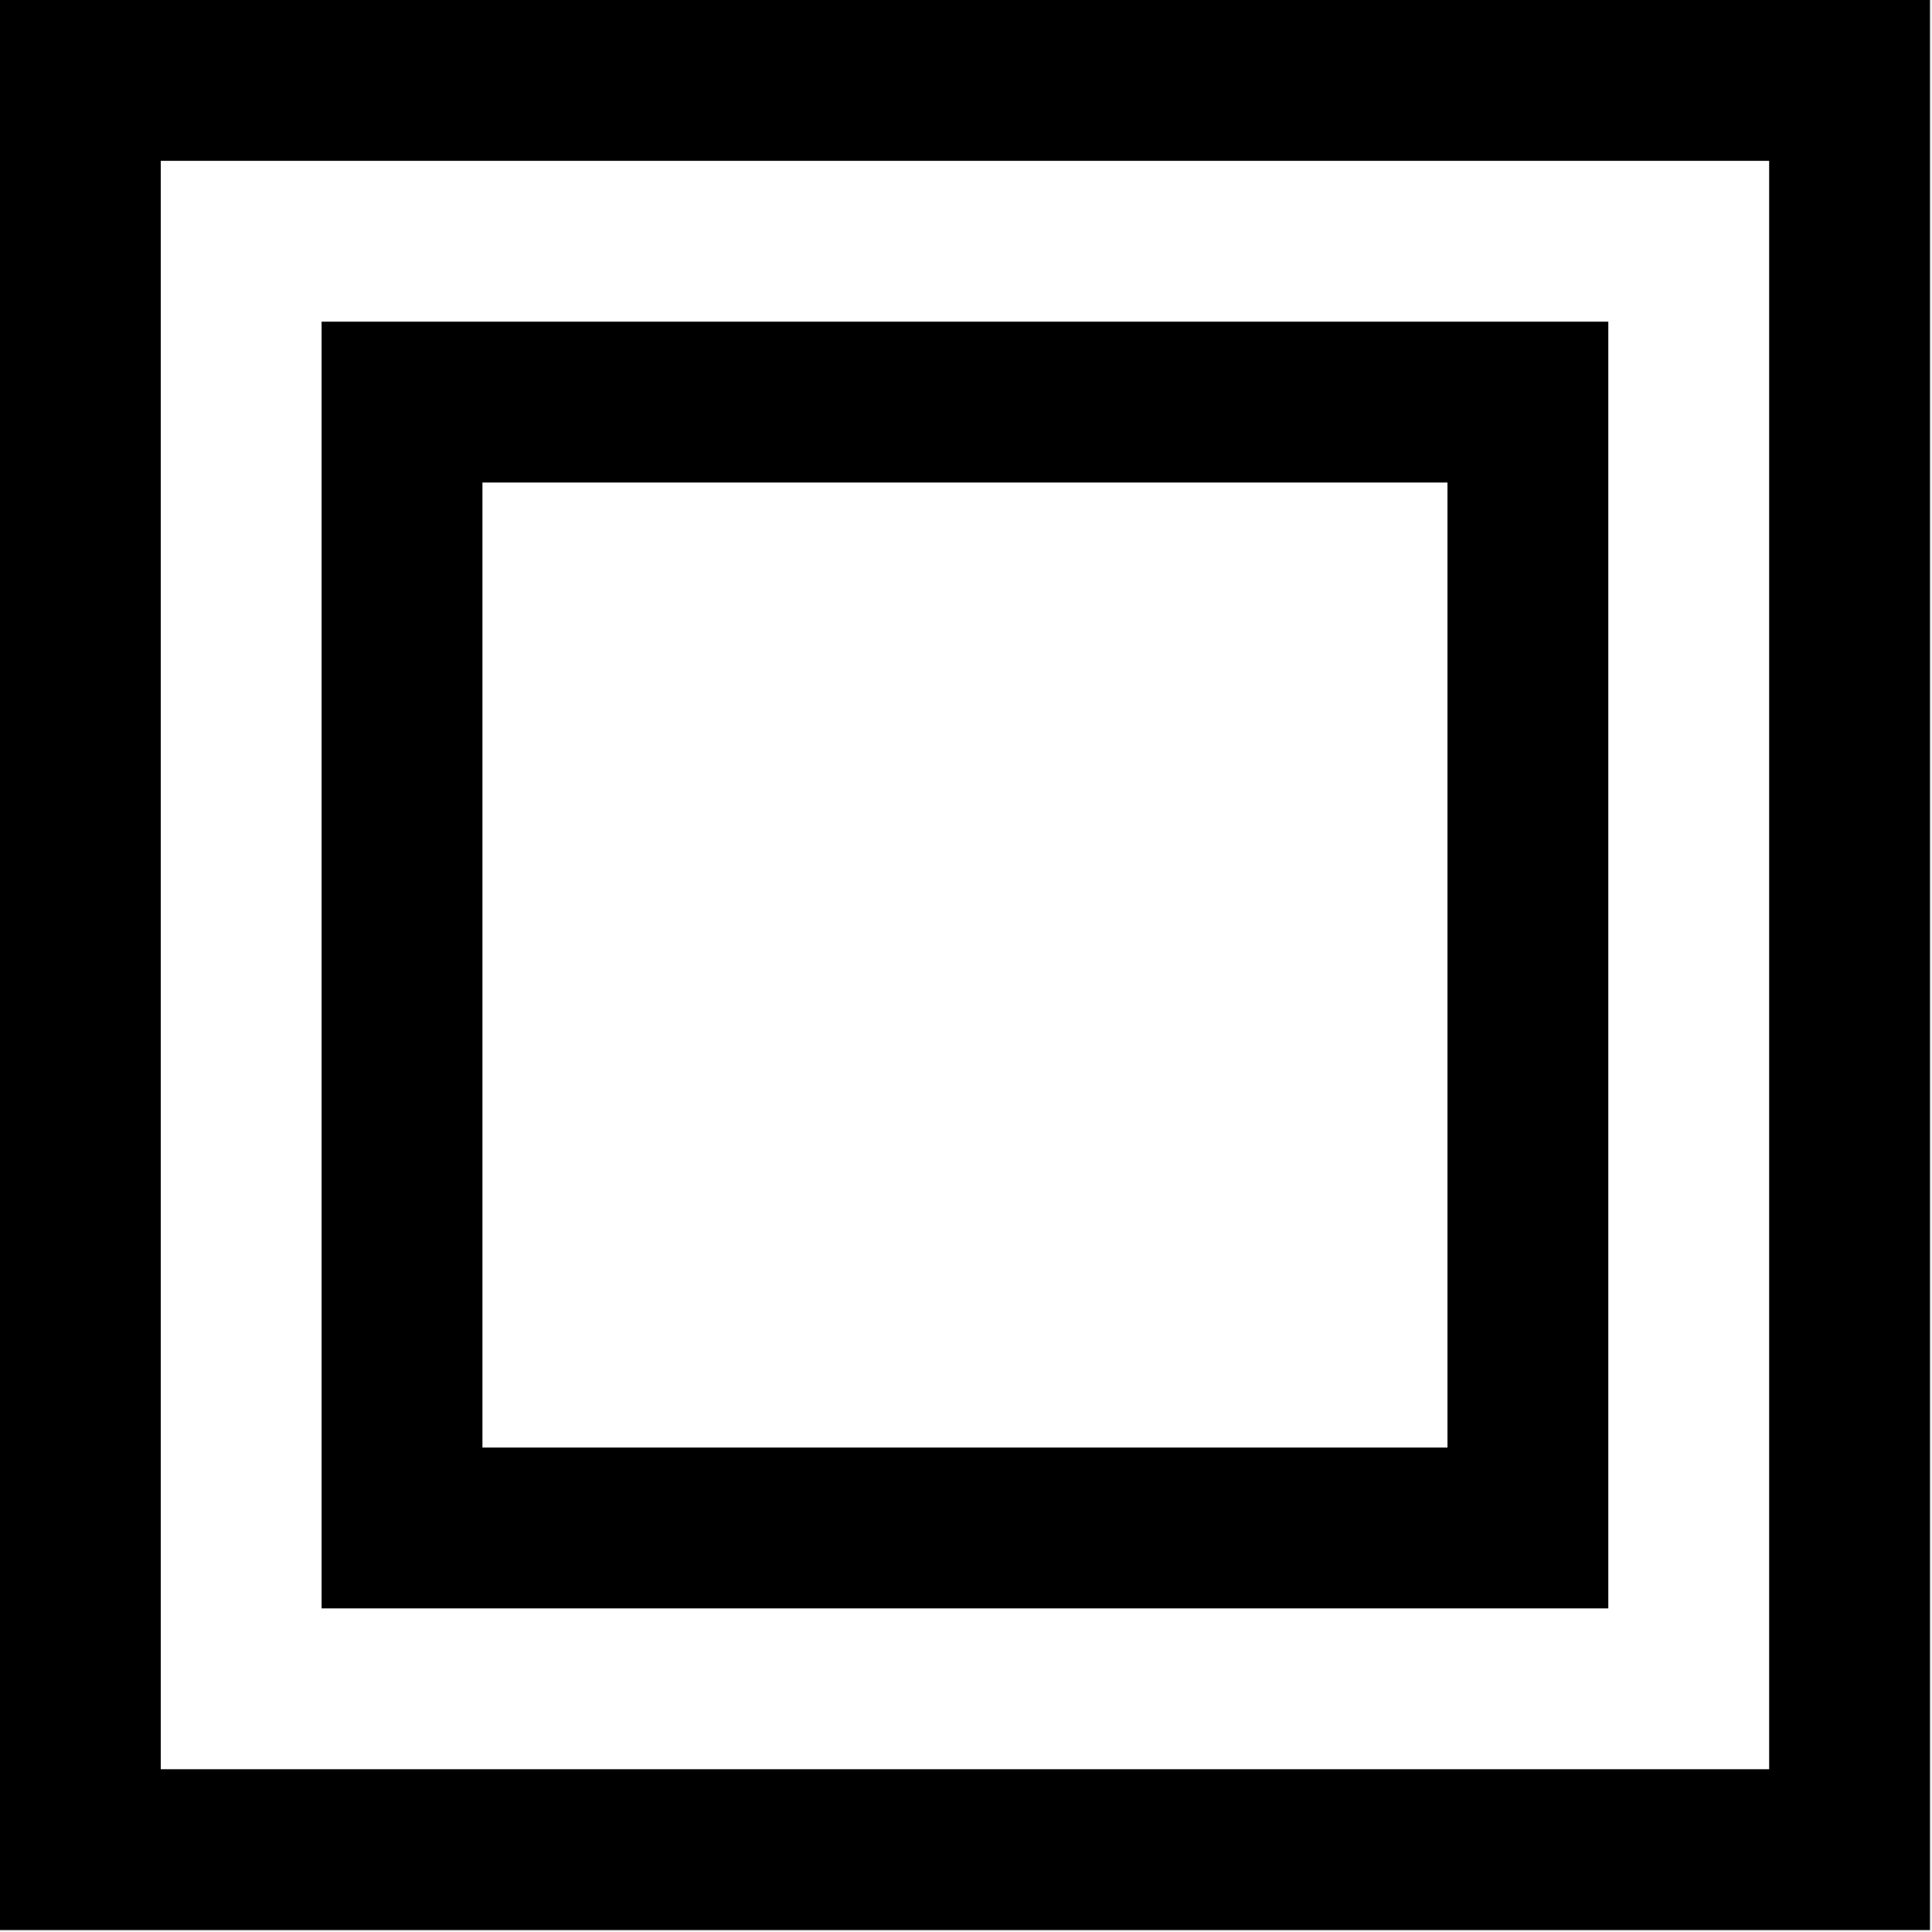
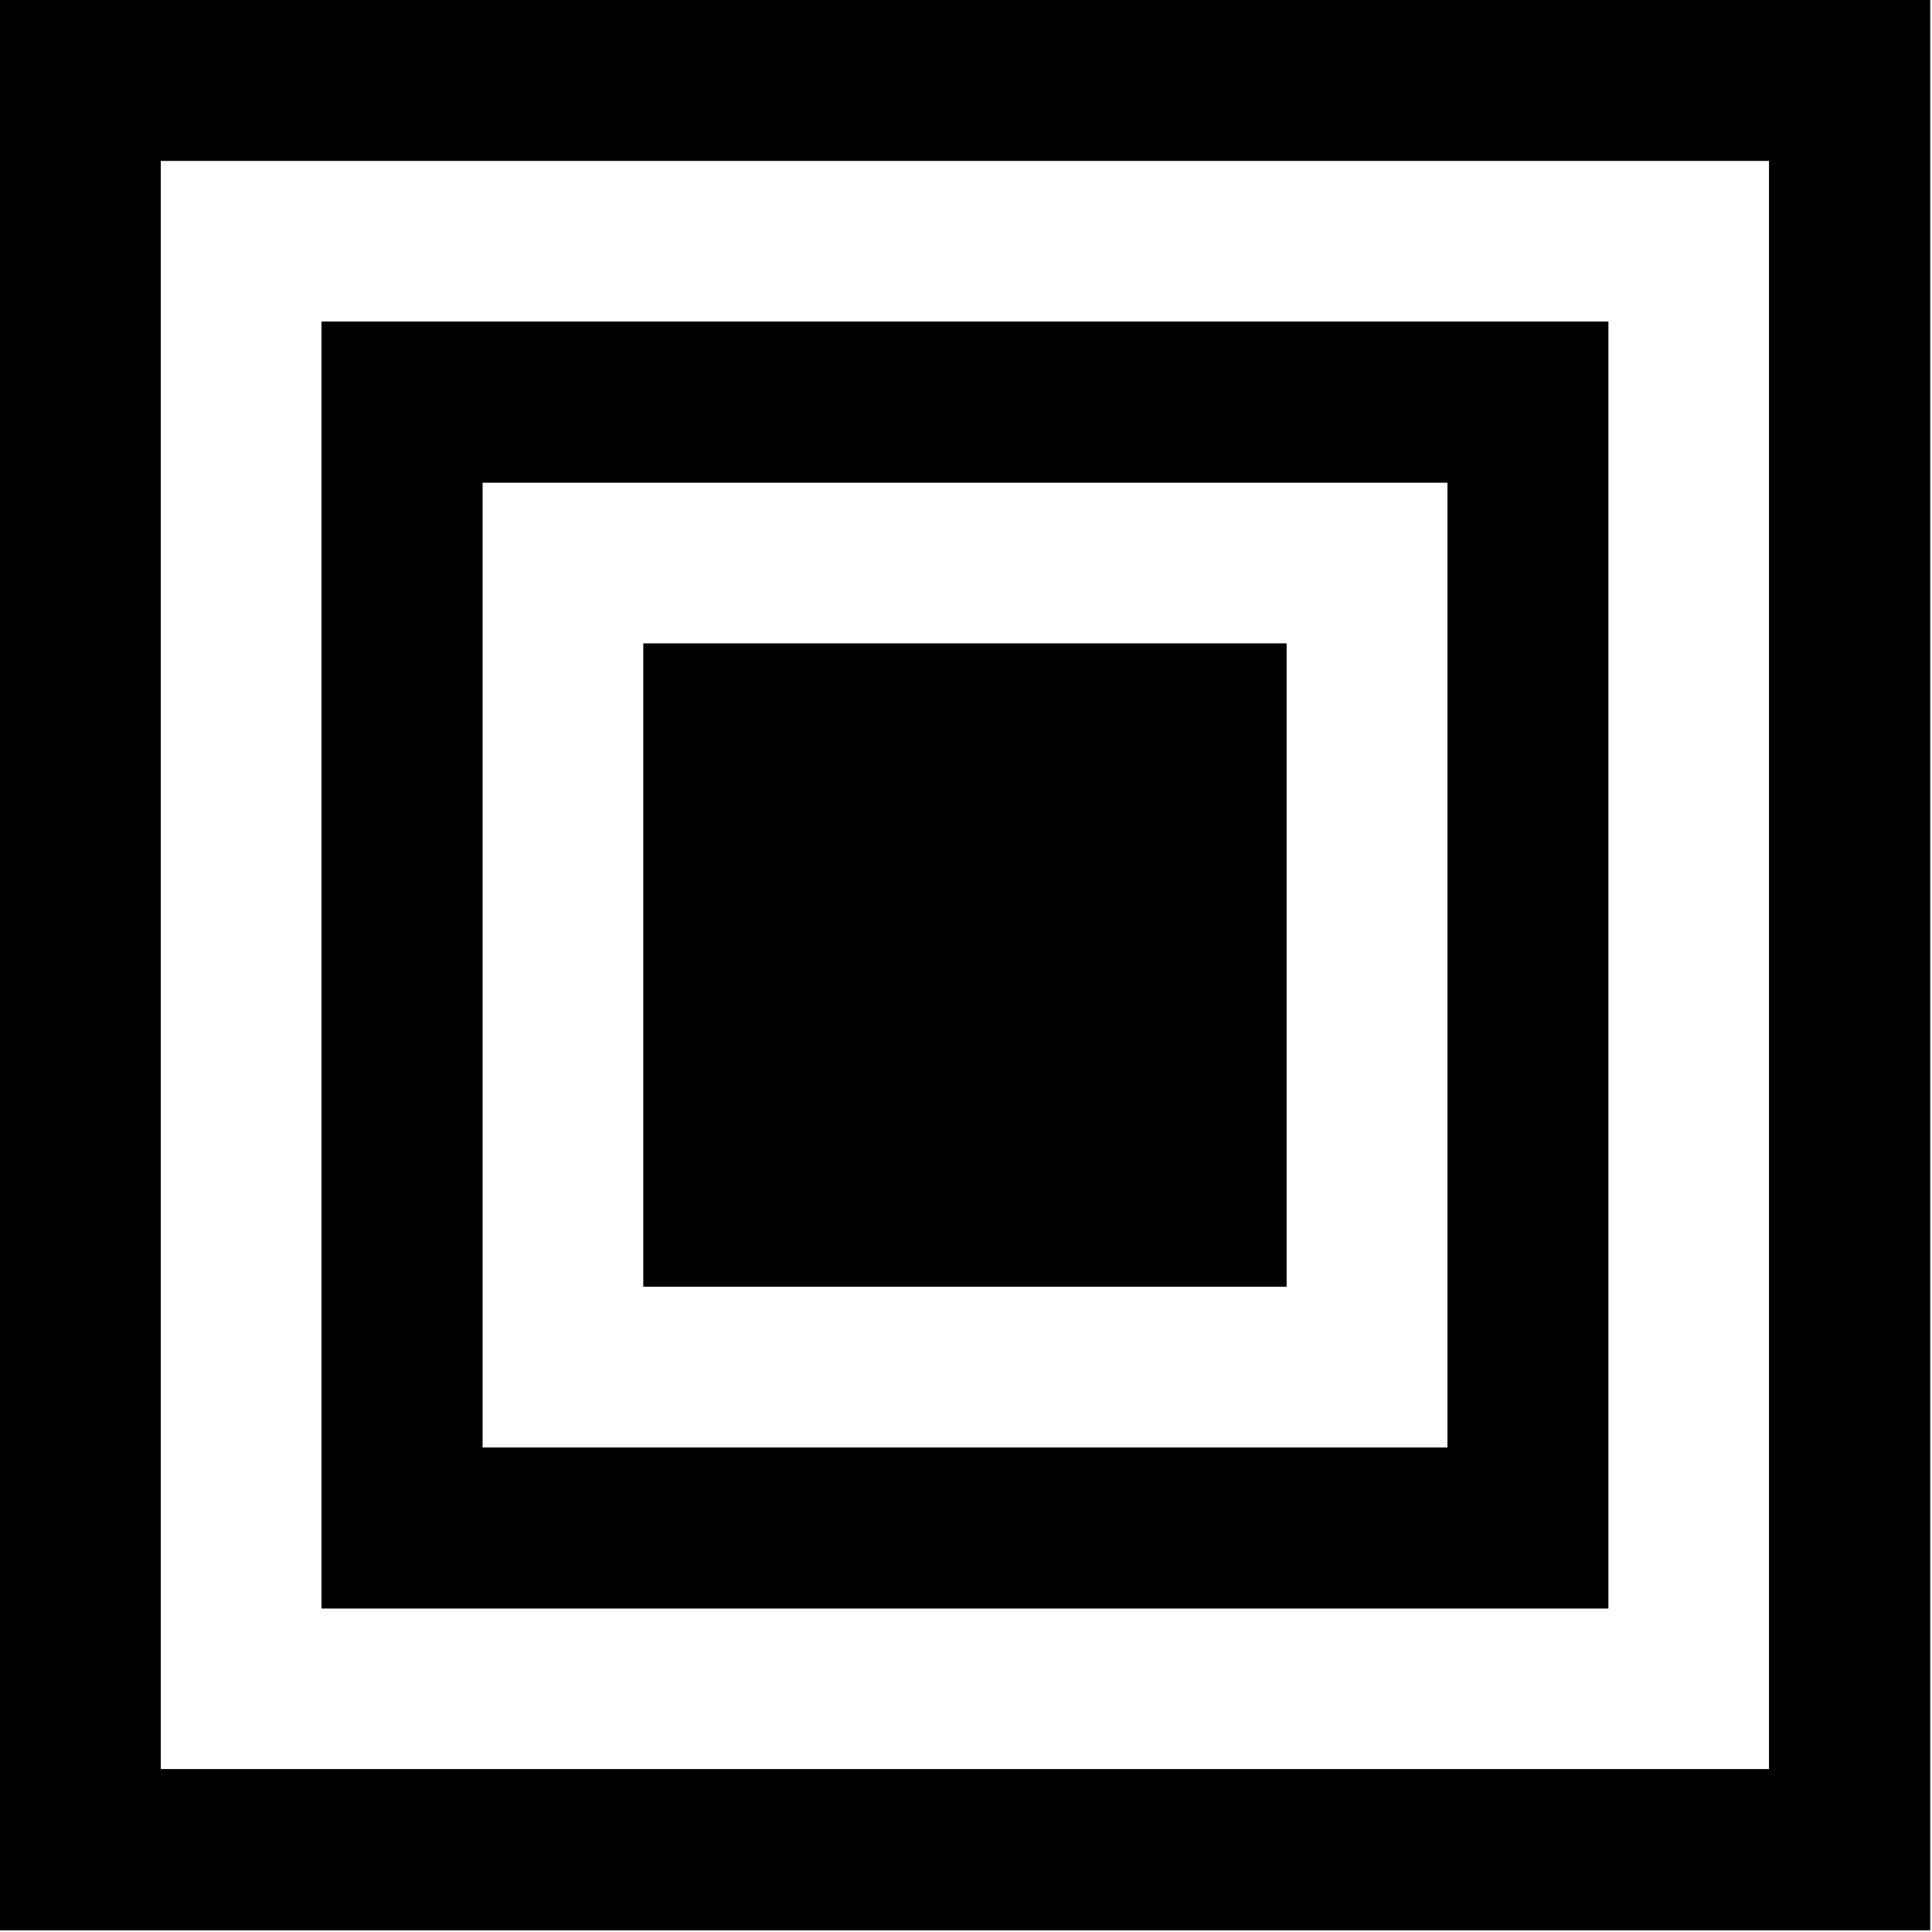
<svg xmlns="http://www.w3.org/2000/svg" xmlns:xlink="http://www.w3.org/1999/xlink" width="1001" height="1001" viewBox="0 0 1001 1001" version="1.1">
  <g id="Canvas" transform="matrix(83.3333 0 0 83.3333 -18416.7 416.667)">
    <g id="u29C8-SQUARED SQUARE">
      <path d="M 221 -5L 233 -5L 233 7L 221 7L 221 -5Z" fill="#FFFFFF" />
      <g id="Union">
        <use xlink:href="#path0_fill" transform="translate(221 -5)" />
      </g>
+       <g id="Union">
+         <use xlink:href="#path1_fill" transform="translate(221 -5)" />
+       </g>
    </g>
  </g>
  <defs>
-     <path id="path0_fill" fill-rule="evenodd" d="M 0 0L 12 0L 12 12L 0 12L 0 0ZM 1 1L 11 1L 11 11L 1 11L 1 1ZM 2 2L 10 2L 10 10L 2 10L 2 2ZM 3 3L 9 3L 9 9L 3 9L 3 3Z" />
+     <path id="path0_fill" fill-rule="evenodd" d="M 12 0L 0 0L 0 12L 12 12L 12 0ZM 11 1L 1 1L 1 11L 11 11L 11 1ZM 10 2L 2 2L 2 10L 10 10L 10 2ZM 9 3L 3 3L 3 9L 9 9L 9 3ZM 8 4L 4 4L 4 8L 8 8L 8 4Z" />
+     <path id="path1_fill" fill-rule="evenodd" d="M 0 0L 12 0L 12 12L 0 12L 0 0ZM 1 1L 11 1L 11 11L 1 11L 1 1ZM 2 2L 10 2L 10 10L 2 10L 2 2ZM 3 3L 9 3L 9 9L 3 9L 3 3Z" />
  </defs>
</svg>
